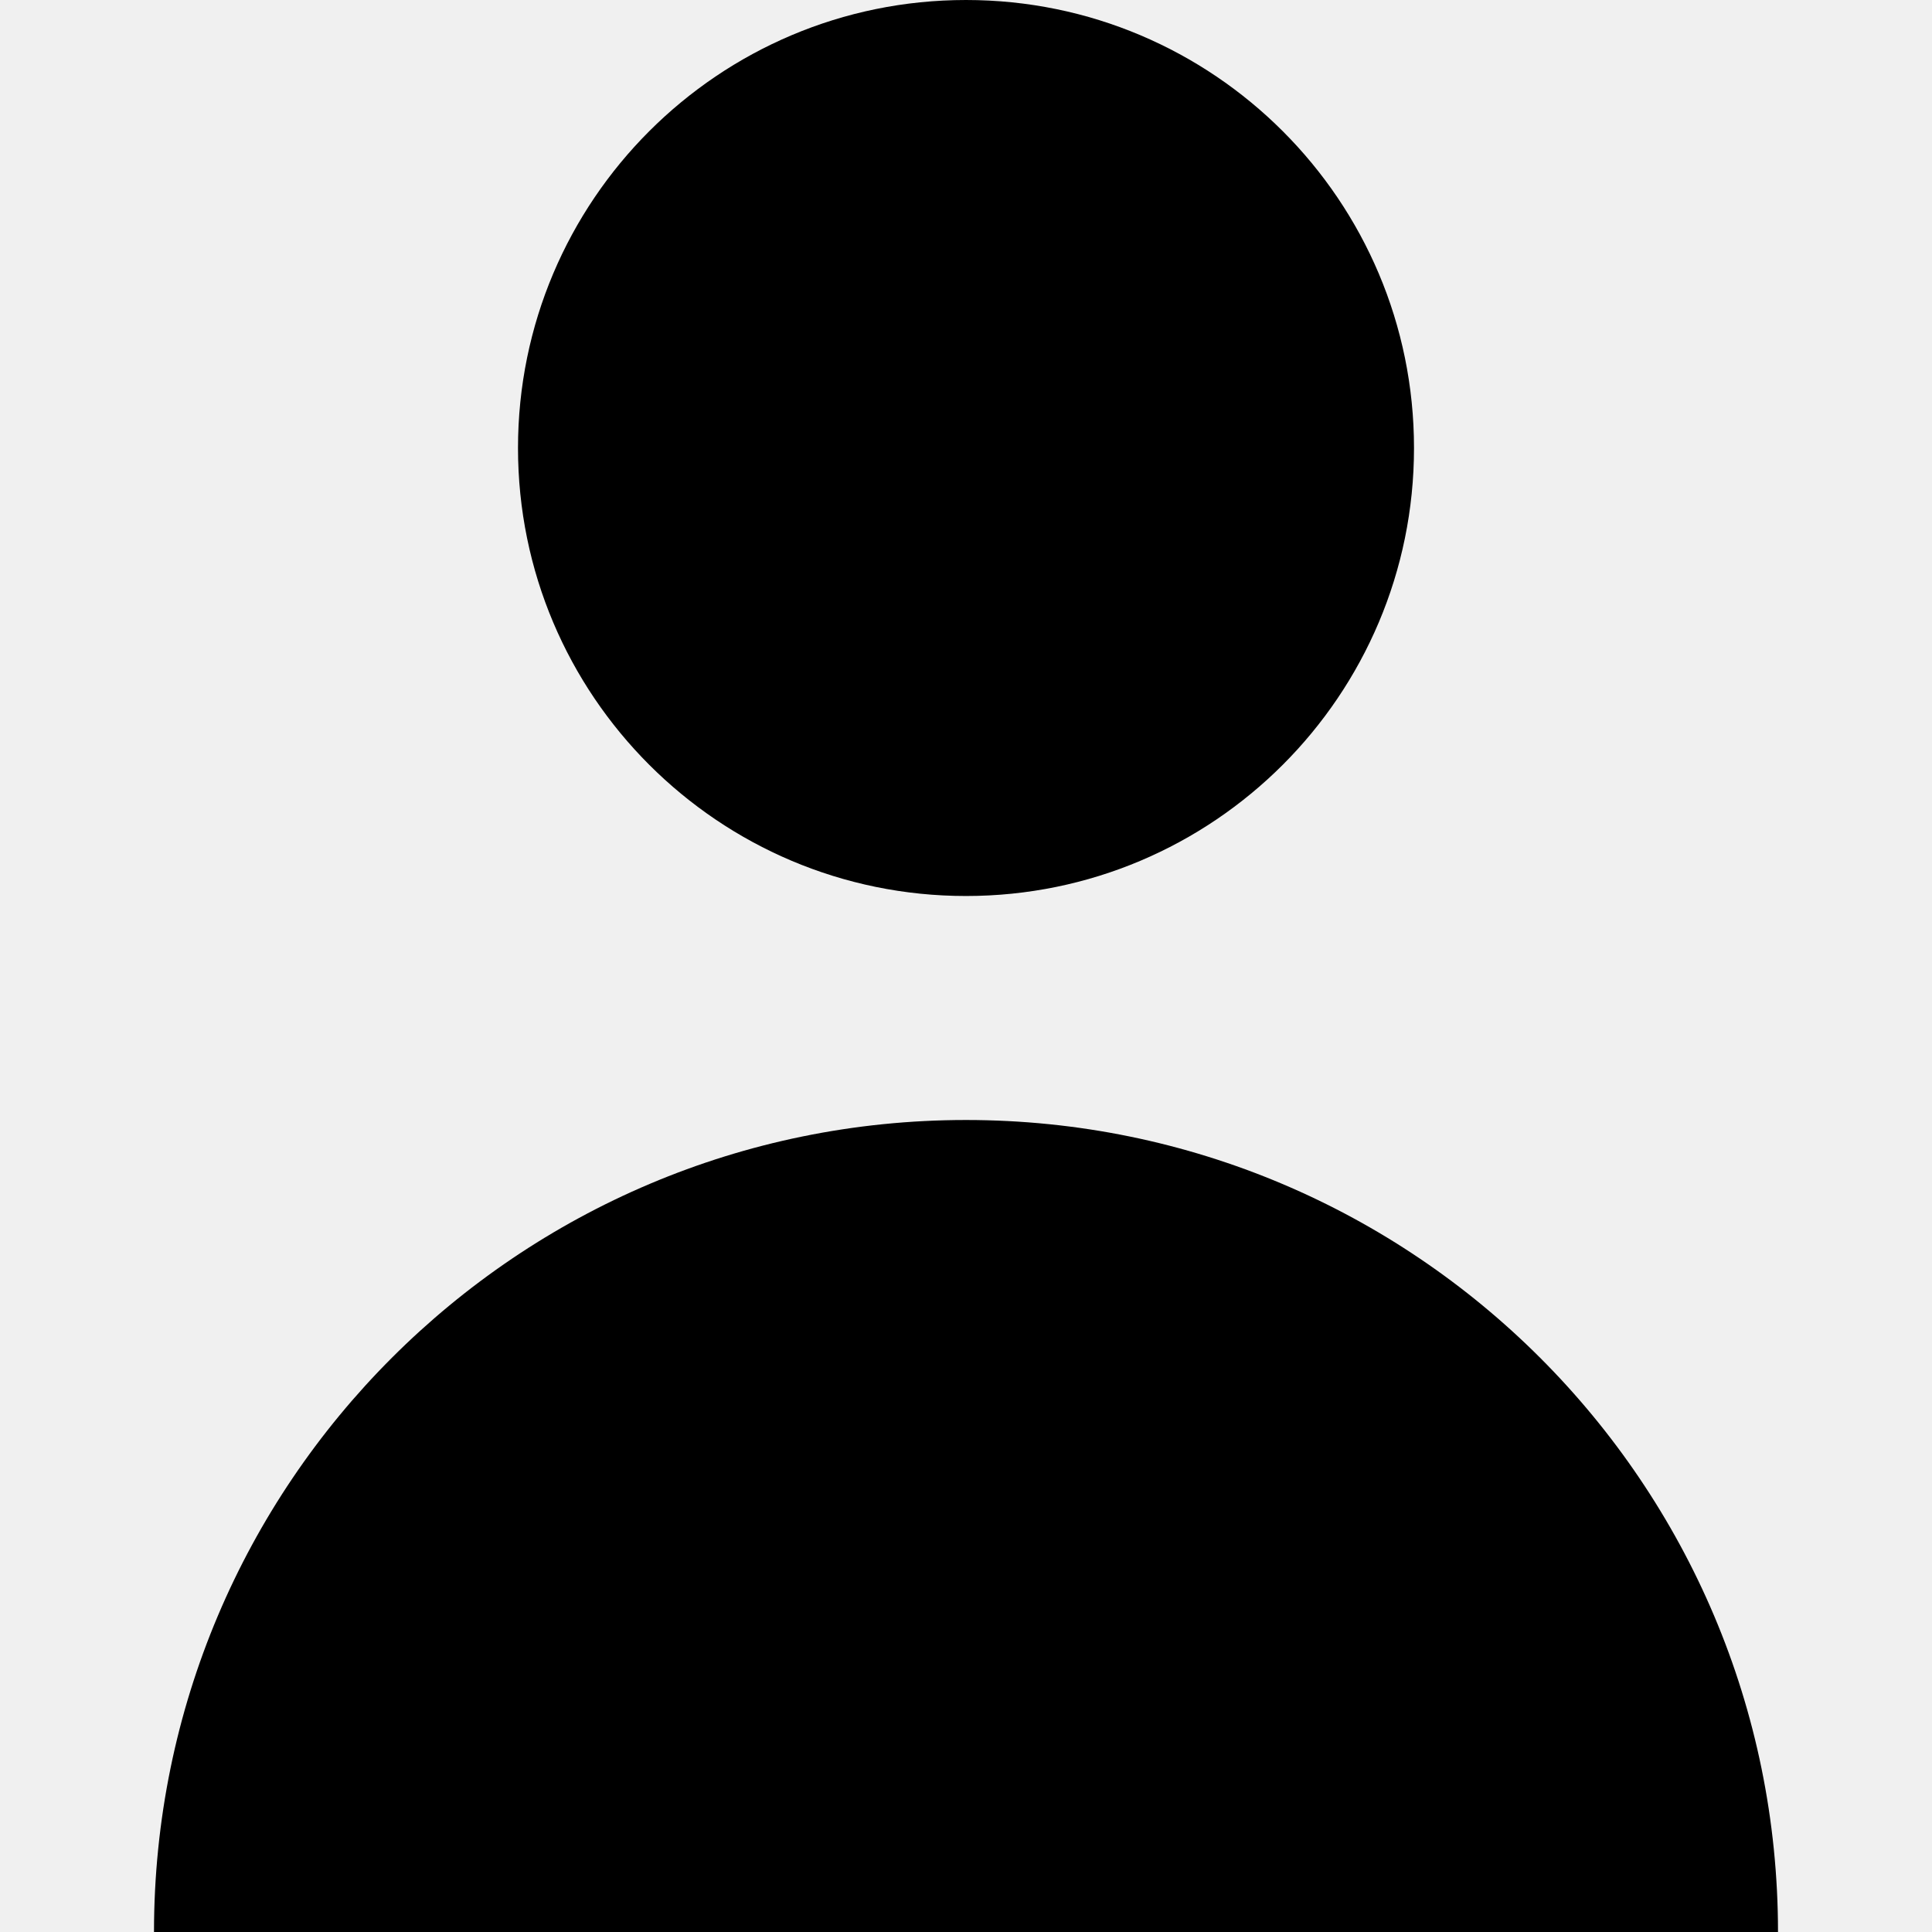
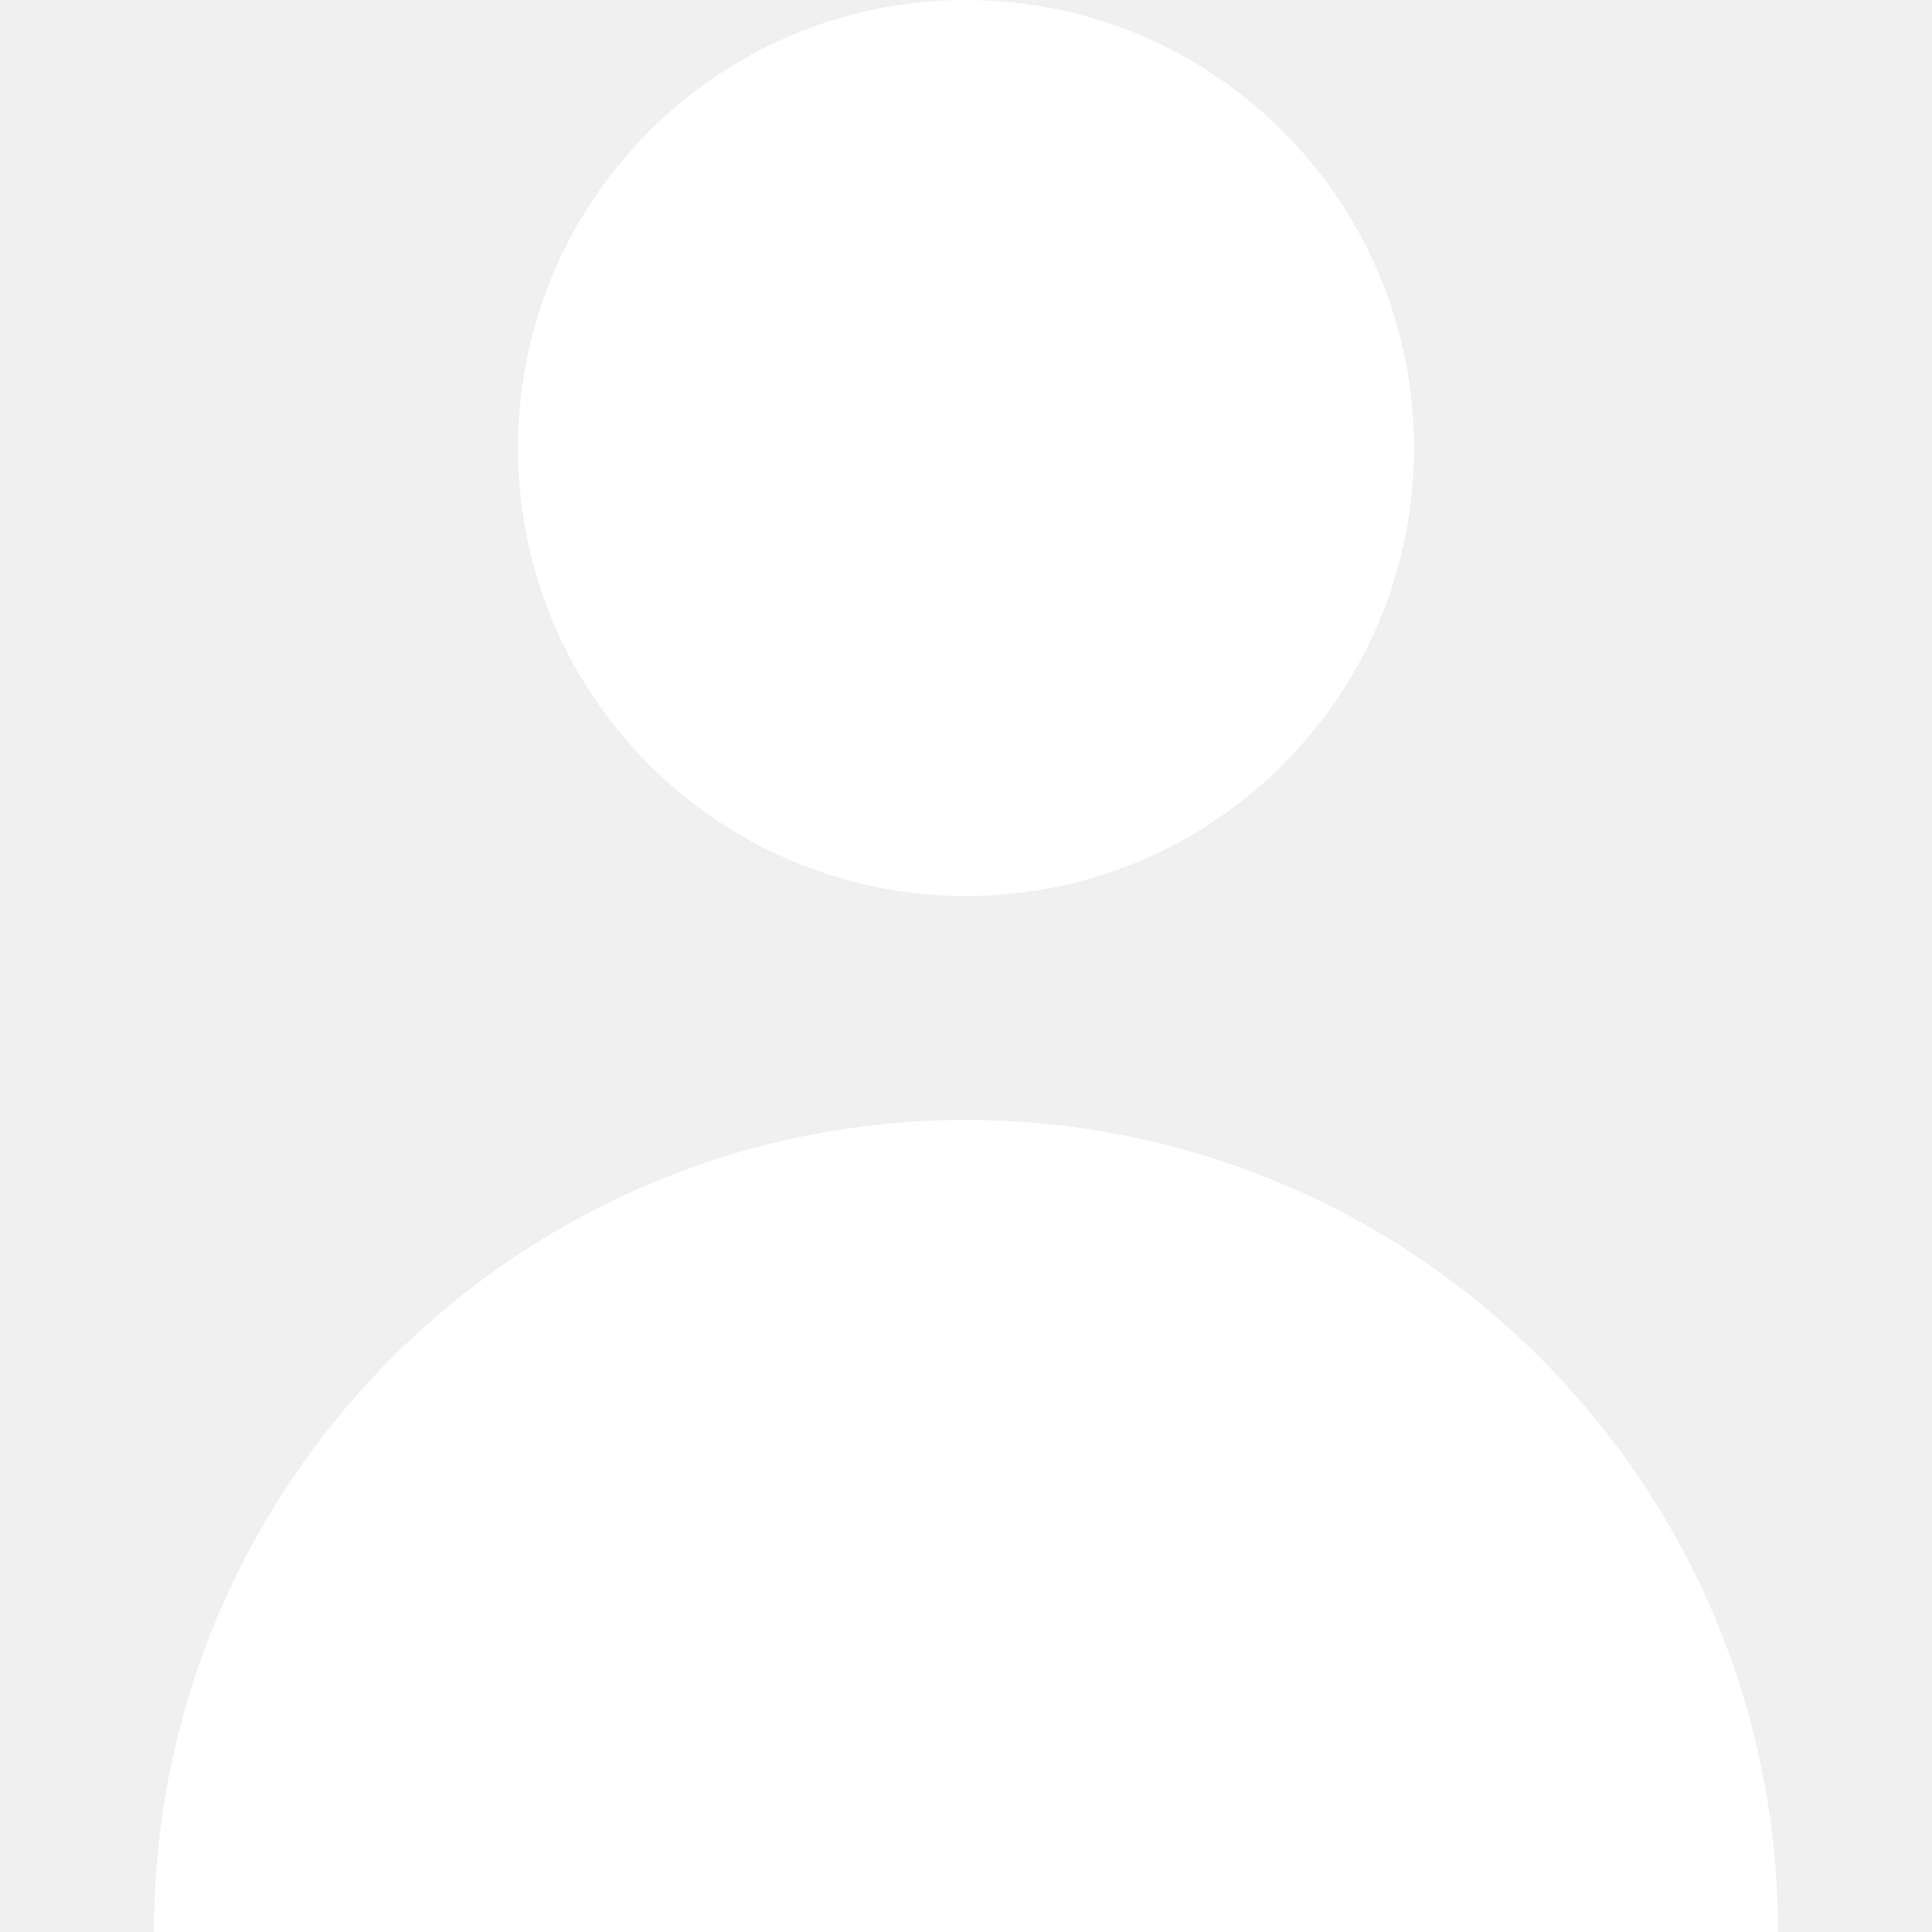
- <svg xmlns="http://www.w3.org/2000/svg" version="1.1" id="Layer_1" x="0px" y="0px" viewBox="0 0 258.75 258.75" style="enable-background:new 0 0 258.75 258.75;" xml:space="preserve">
+ <svg xmlns="http://www.w3.org/2000/svg" version="1.1" id="Layer_1" x="0px" y="0px" viewBox="0 0 258.75 258.75" style="enable-background:new 0 0 258.75 258.75;fill:#fff;" xml:space="preserve">
  <g>
    <circle cx="129.375" cy="60" r="60" />
    <path d="M129.375,150c-60.061,0-108.75,48.689-108.75,108.75h217.5C238.125,198.689,189.436,150,129.375,150z" />
  </g>
  <g>
</g>
  <g>
</g>
  <g>
</g>
  <g>
</g>
  <g>
</g>
  <g>
</g>
  <g>
</g>
  <g>
</g>
  <g>
</g>
  <g>
</g>
  <g>
</g>
  <g>
</g>
  <g>
</g>
  <g>
</g>
  <g>
</g>
</svg>
